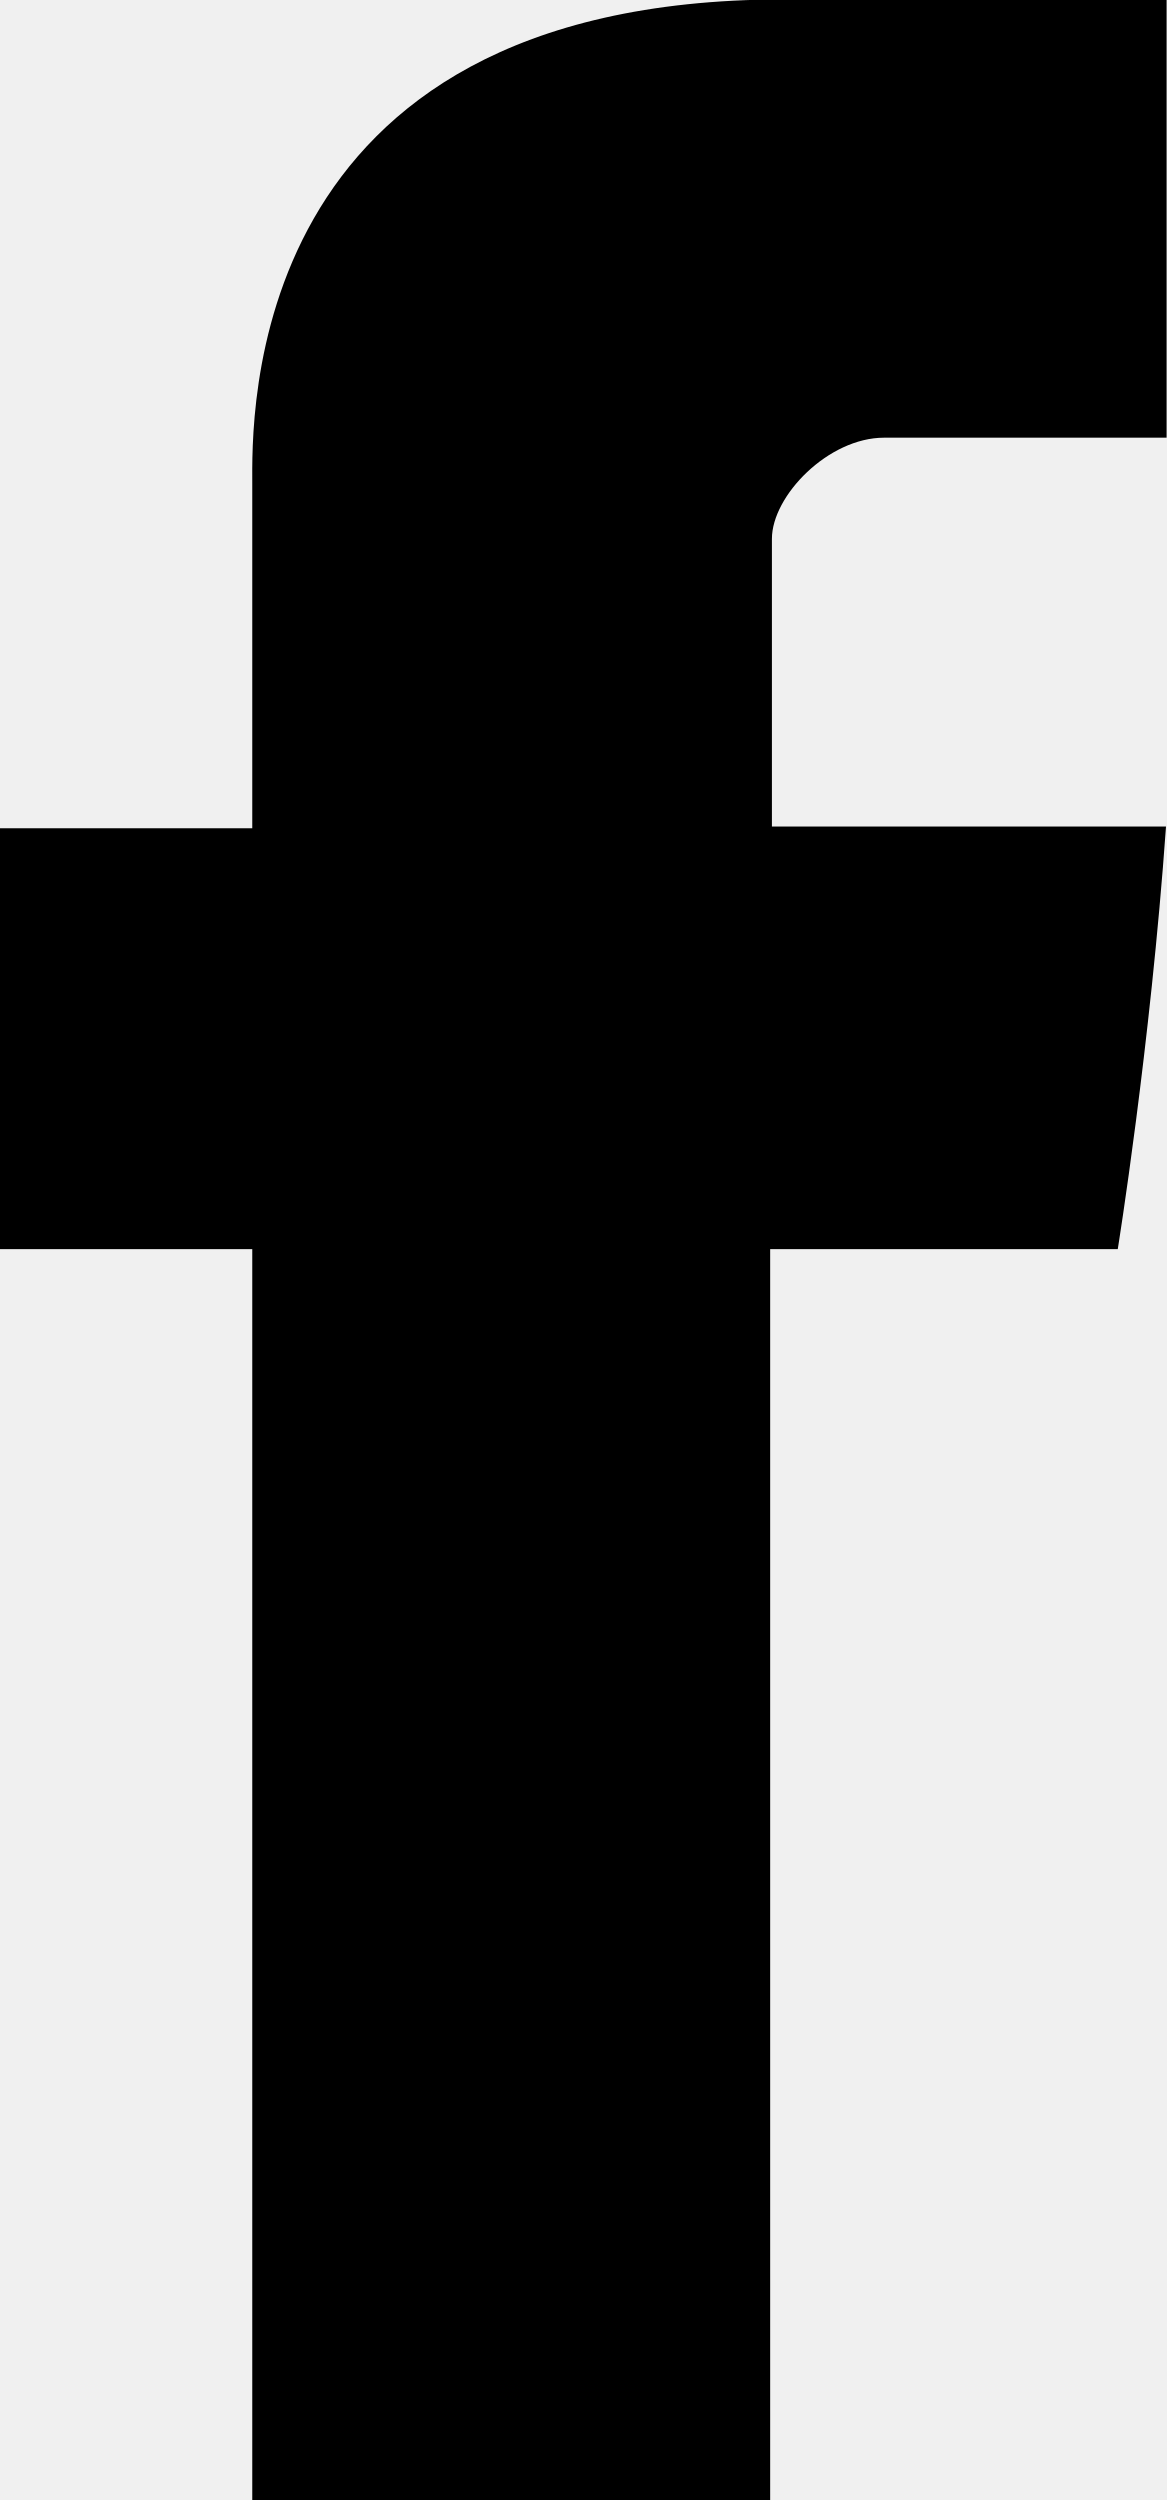
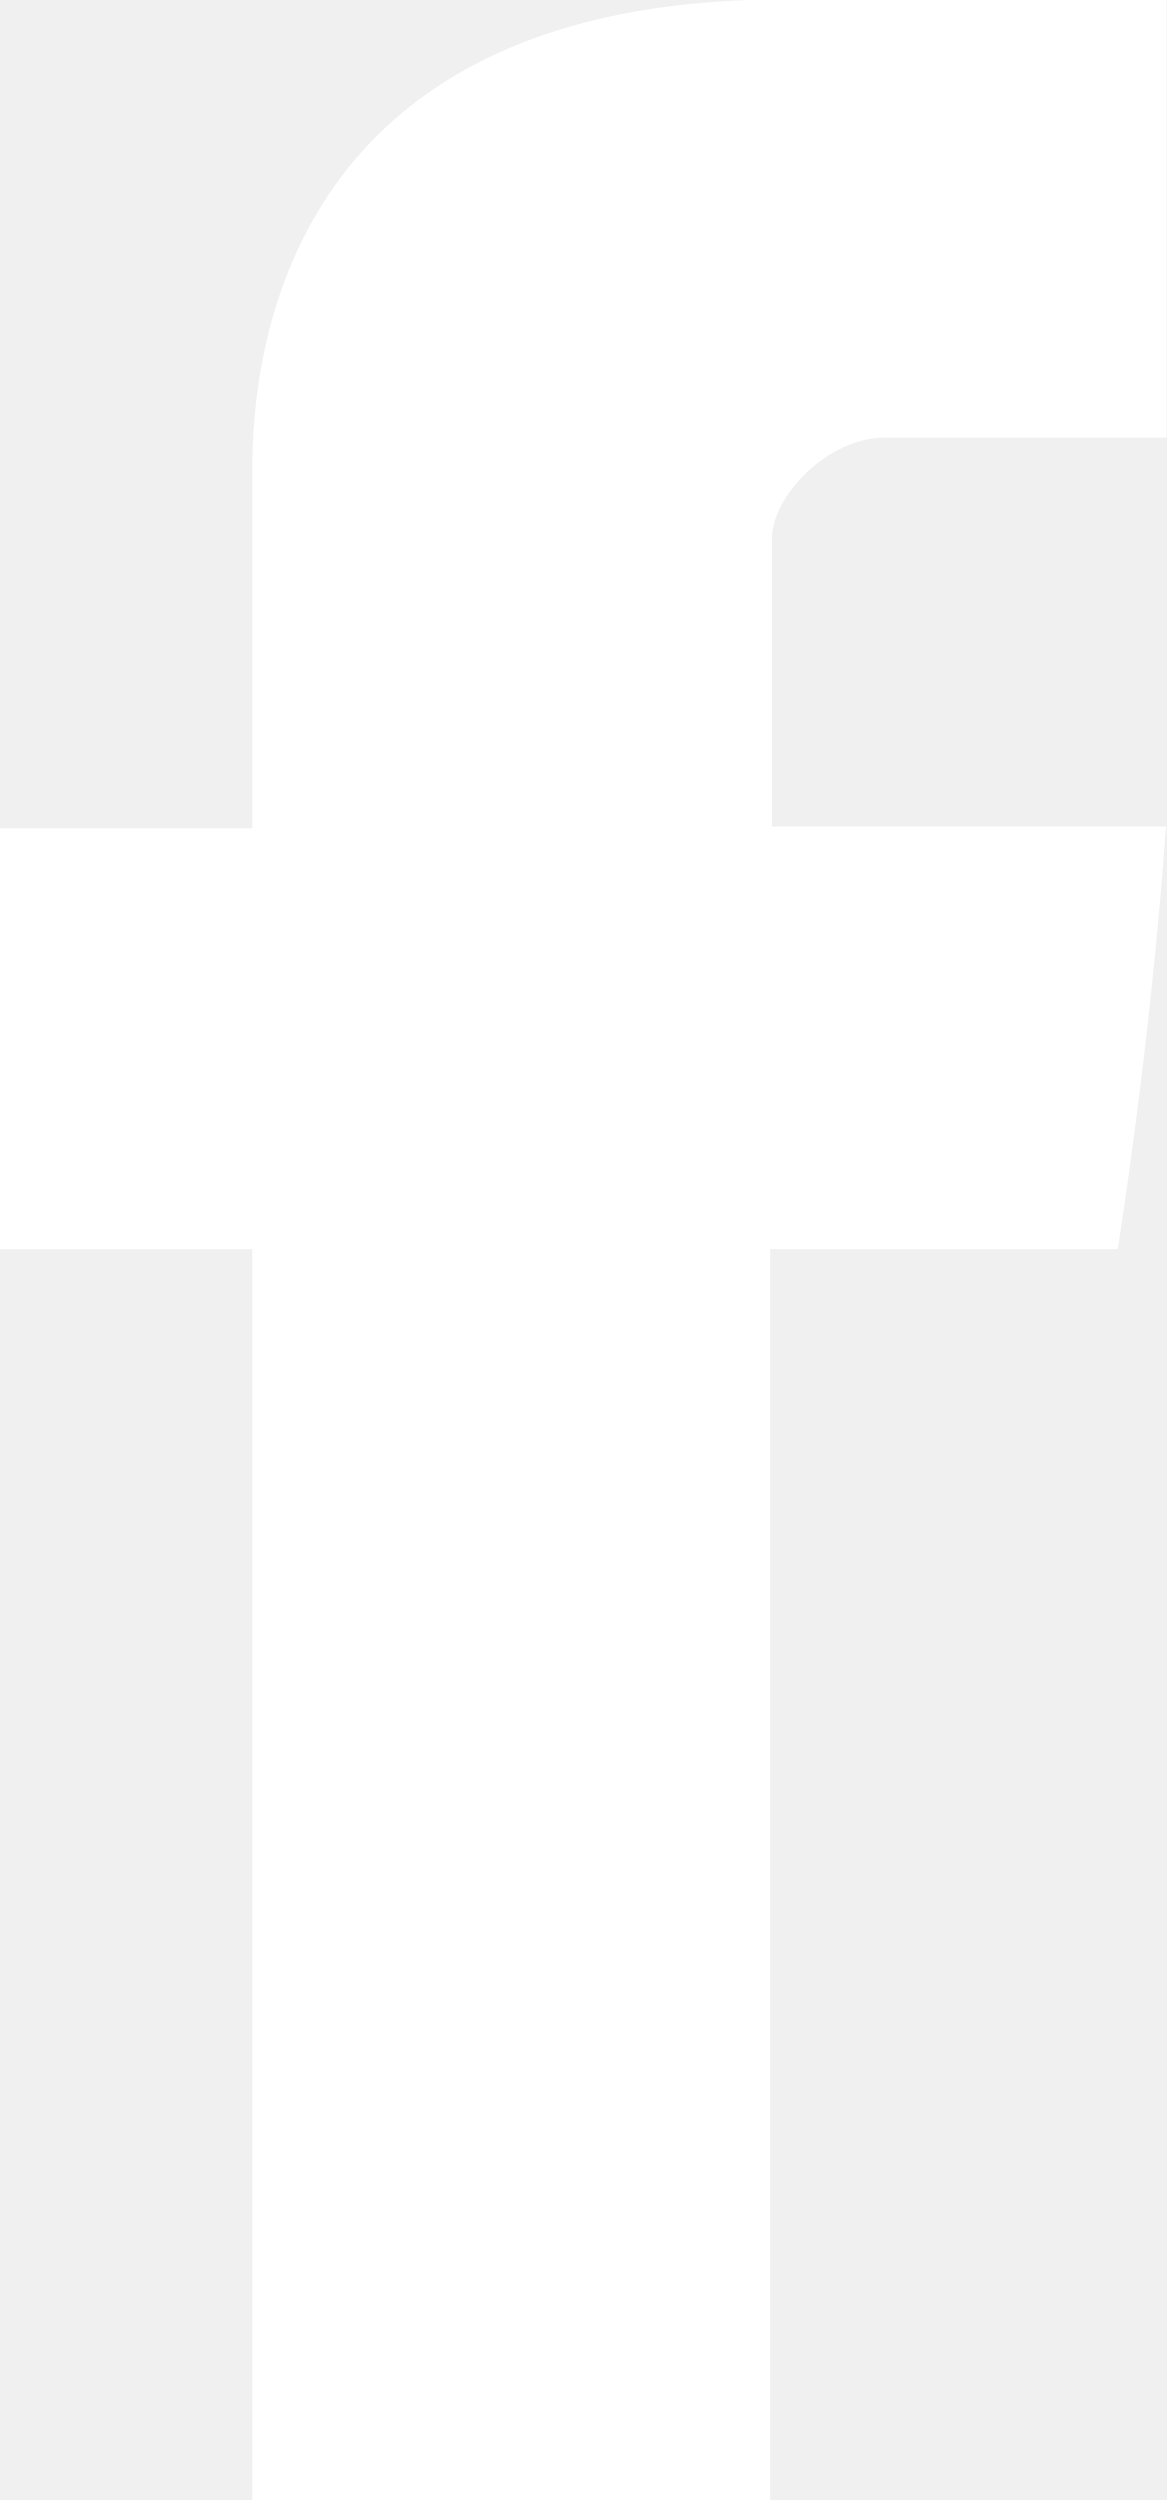
- <svg xmlns="http://www.w3.org/2000/svg" viewBox="80.7 35.9 200.7 430.1">
+ <svg xmlns="http://www.w3.org/2000/svg" viewBox="80.7 35.9 200.7 430.1" fill="#fff">
  <path d="M124.1 119.2v59.2H80.7v72.4h43.4V466h89.1V250.8H273s5.6-34.7 8.3-72.7h-67.8v-49.5c0-7.4 9.7-17.4 19.3-17.4h48.6V35.8h-66c-93.5.1-91.3 72.6-91.3 83.4z" />
</svg>
